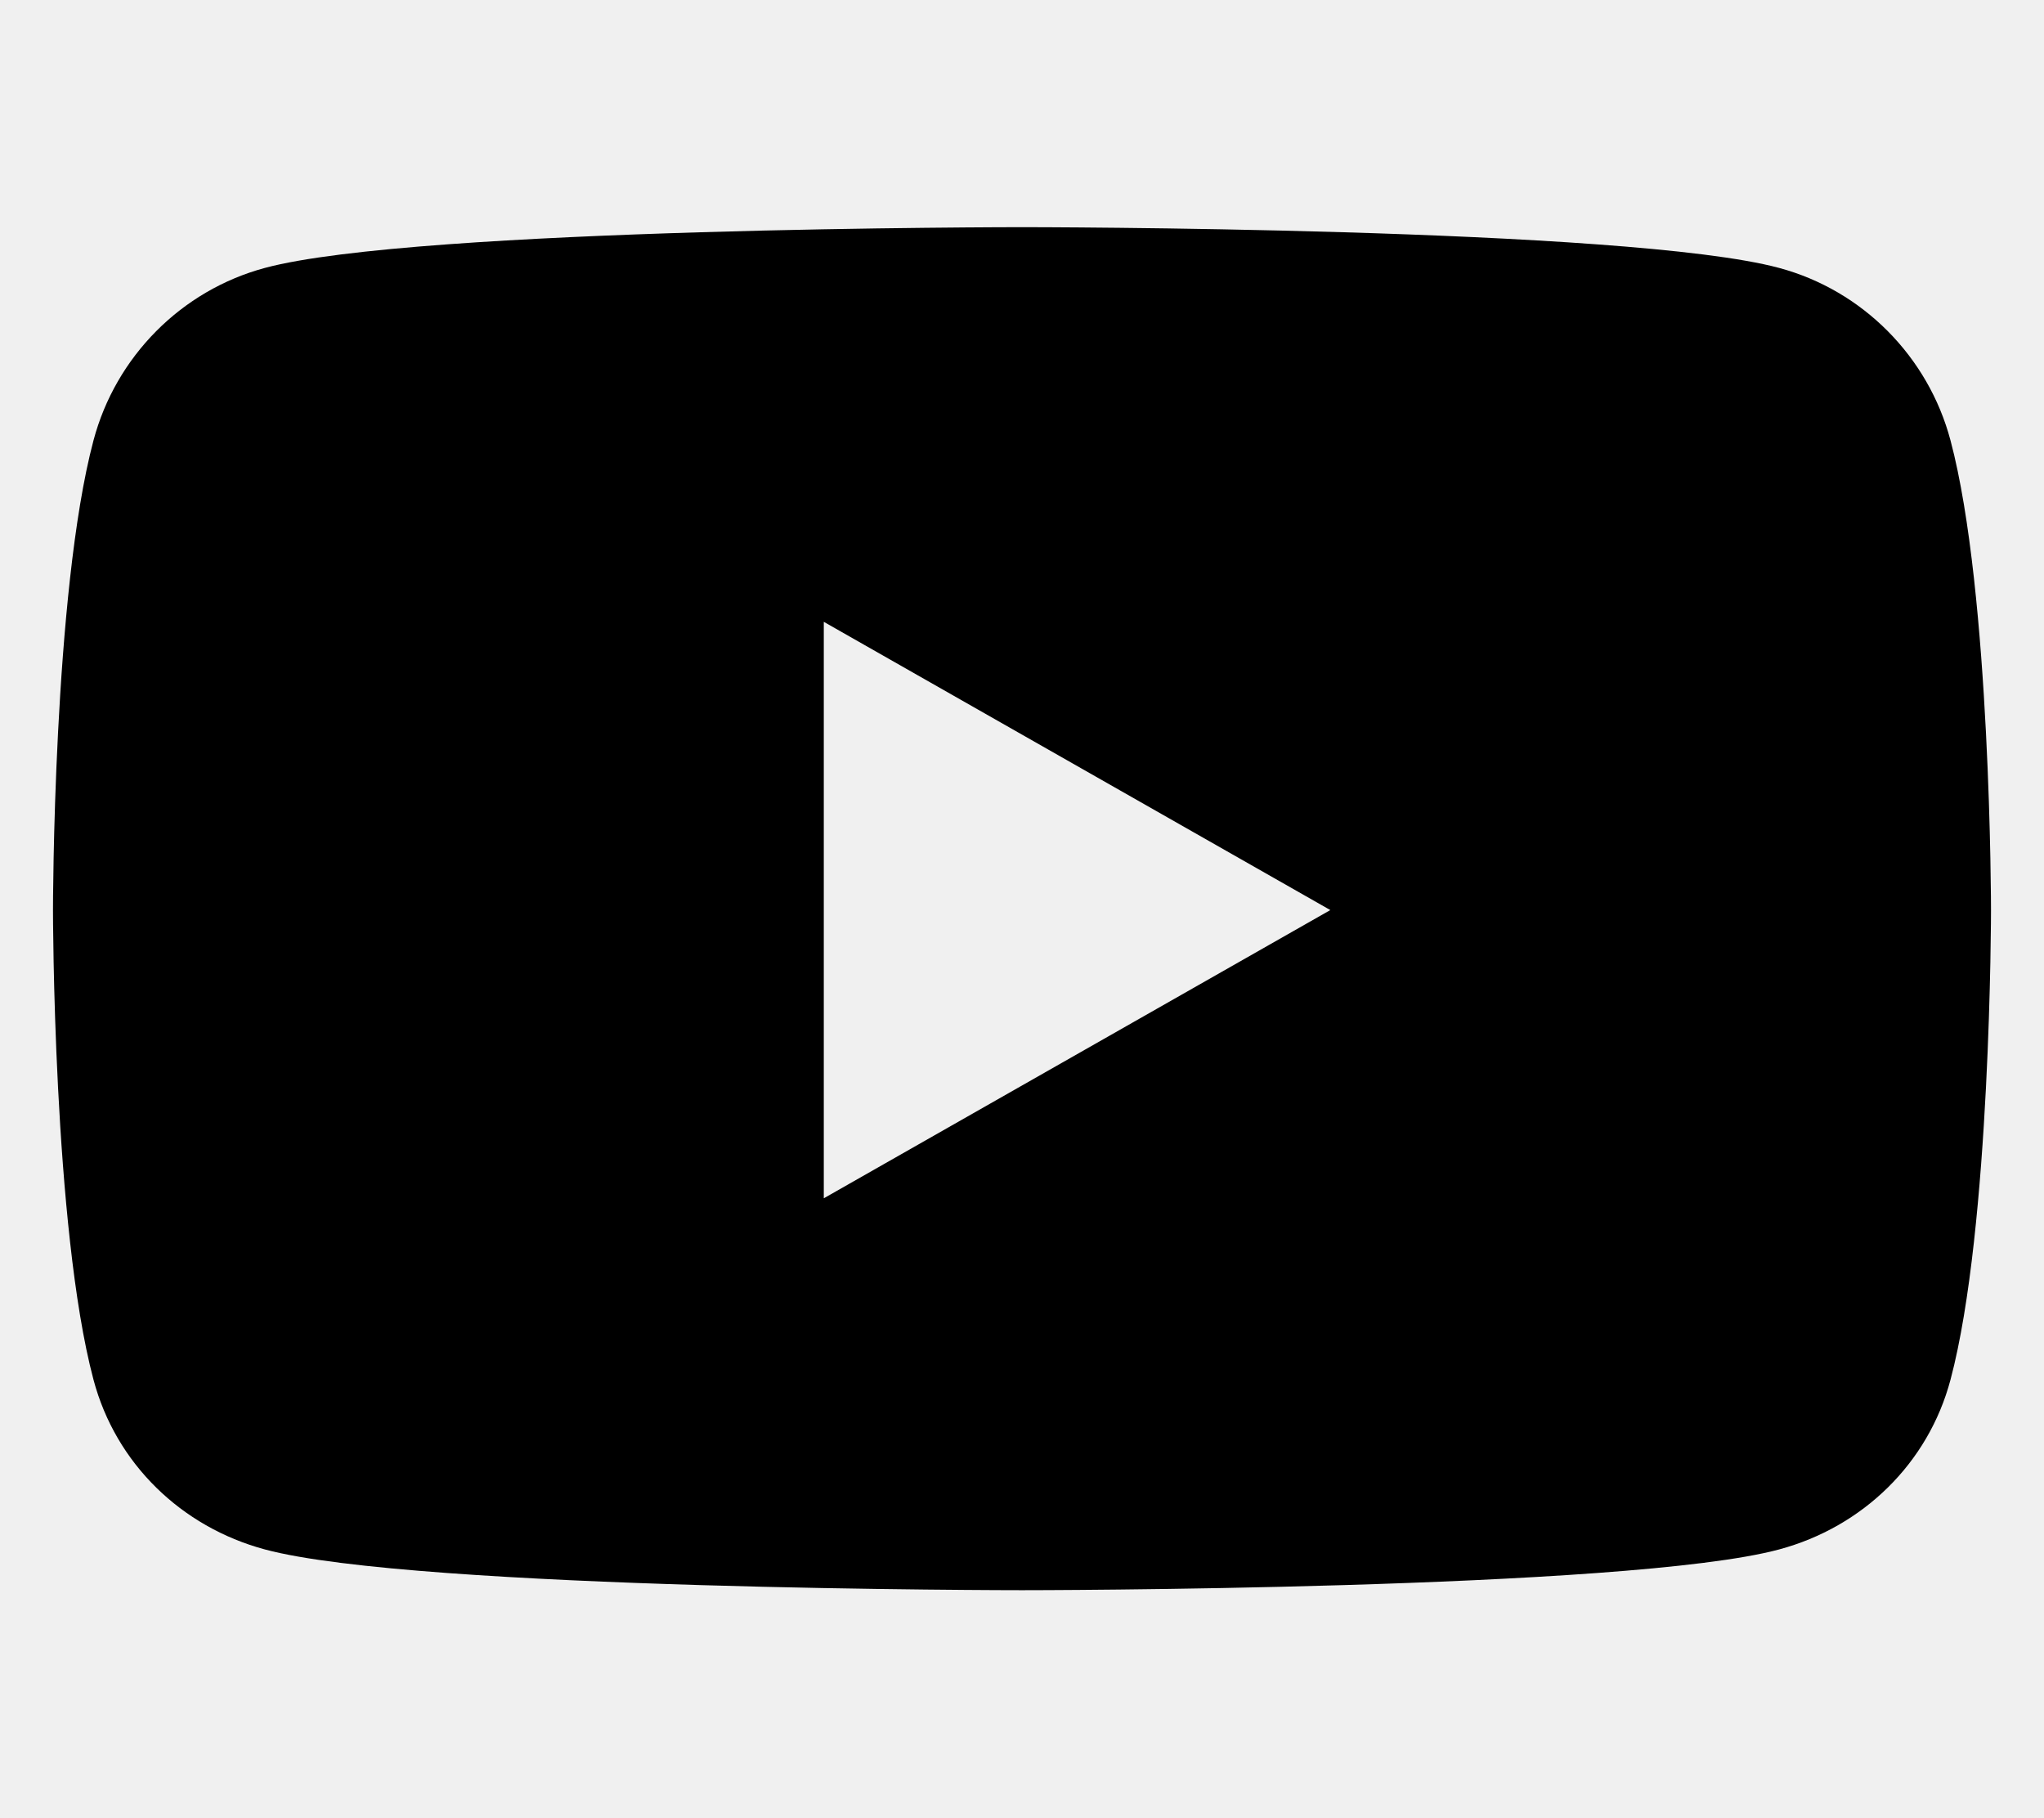
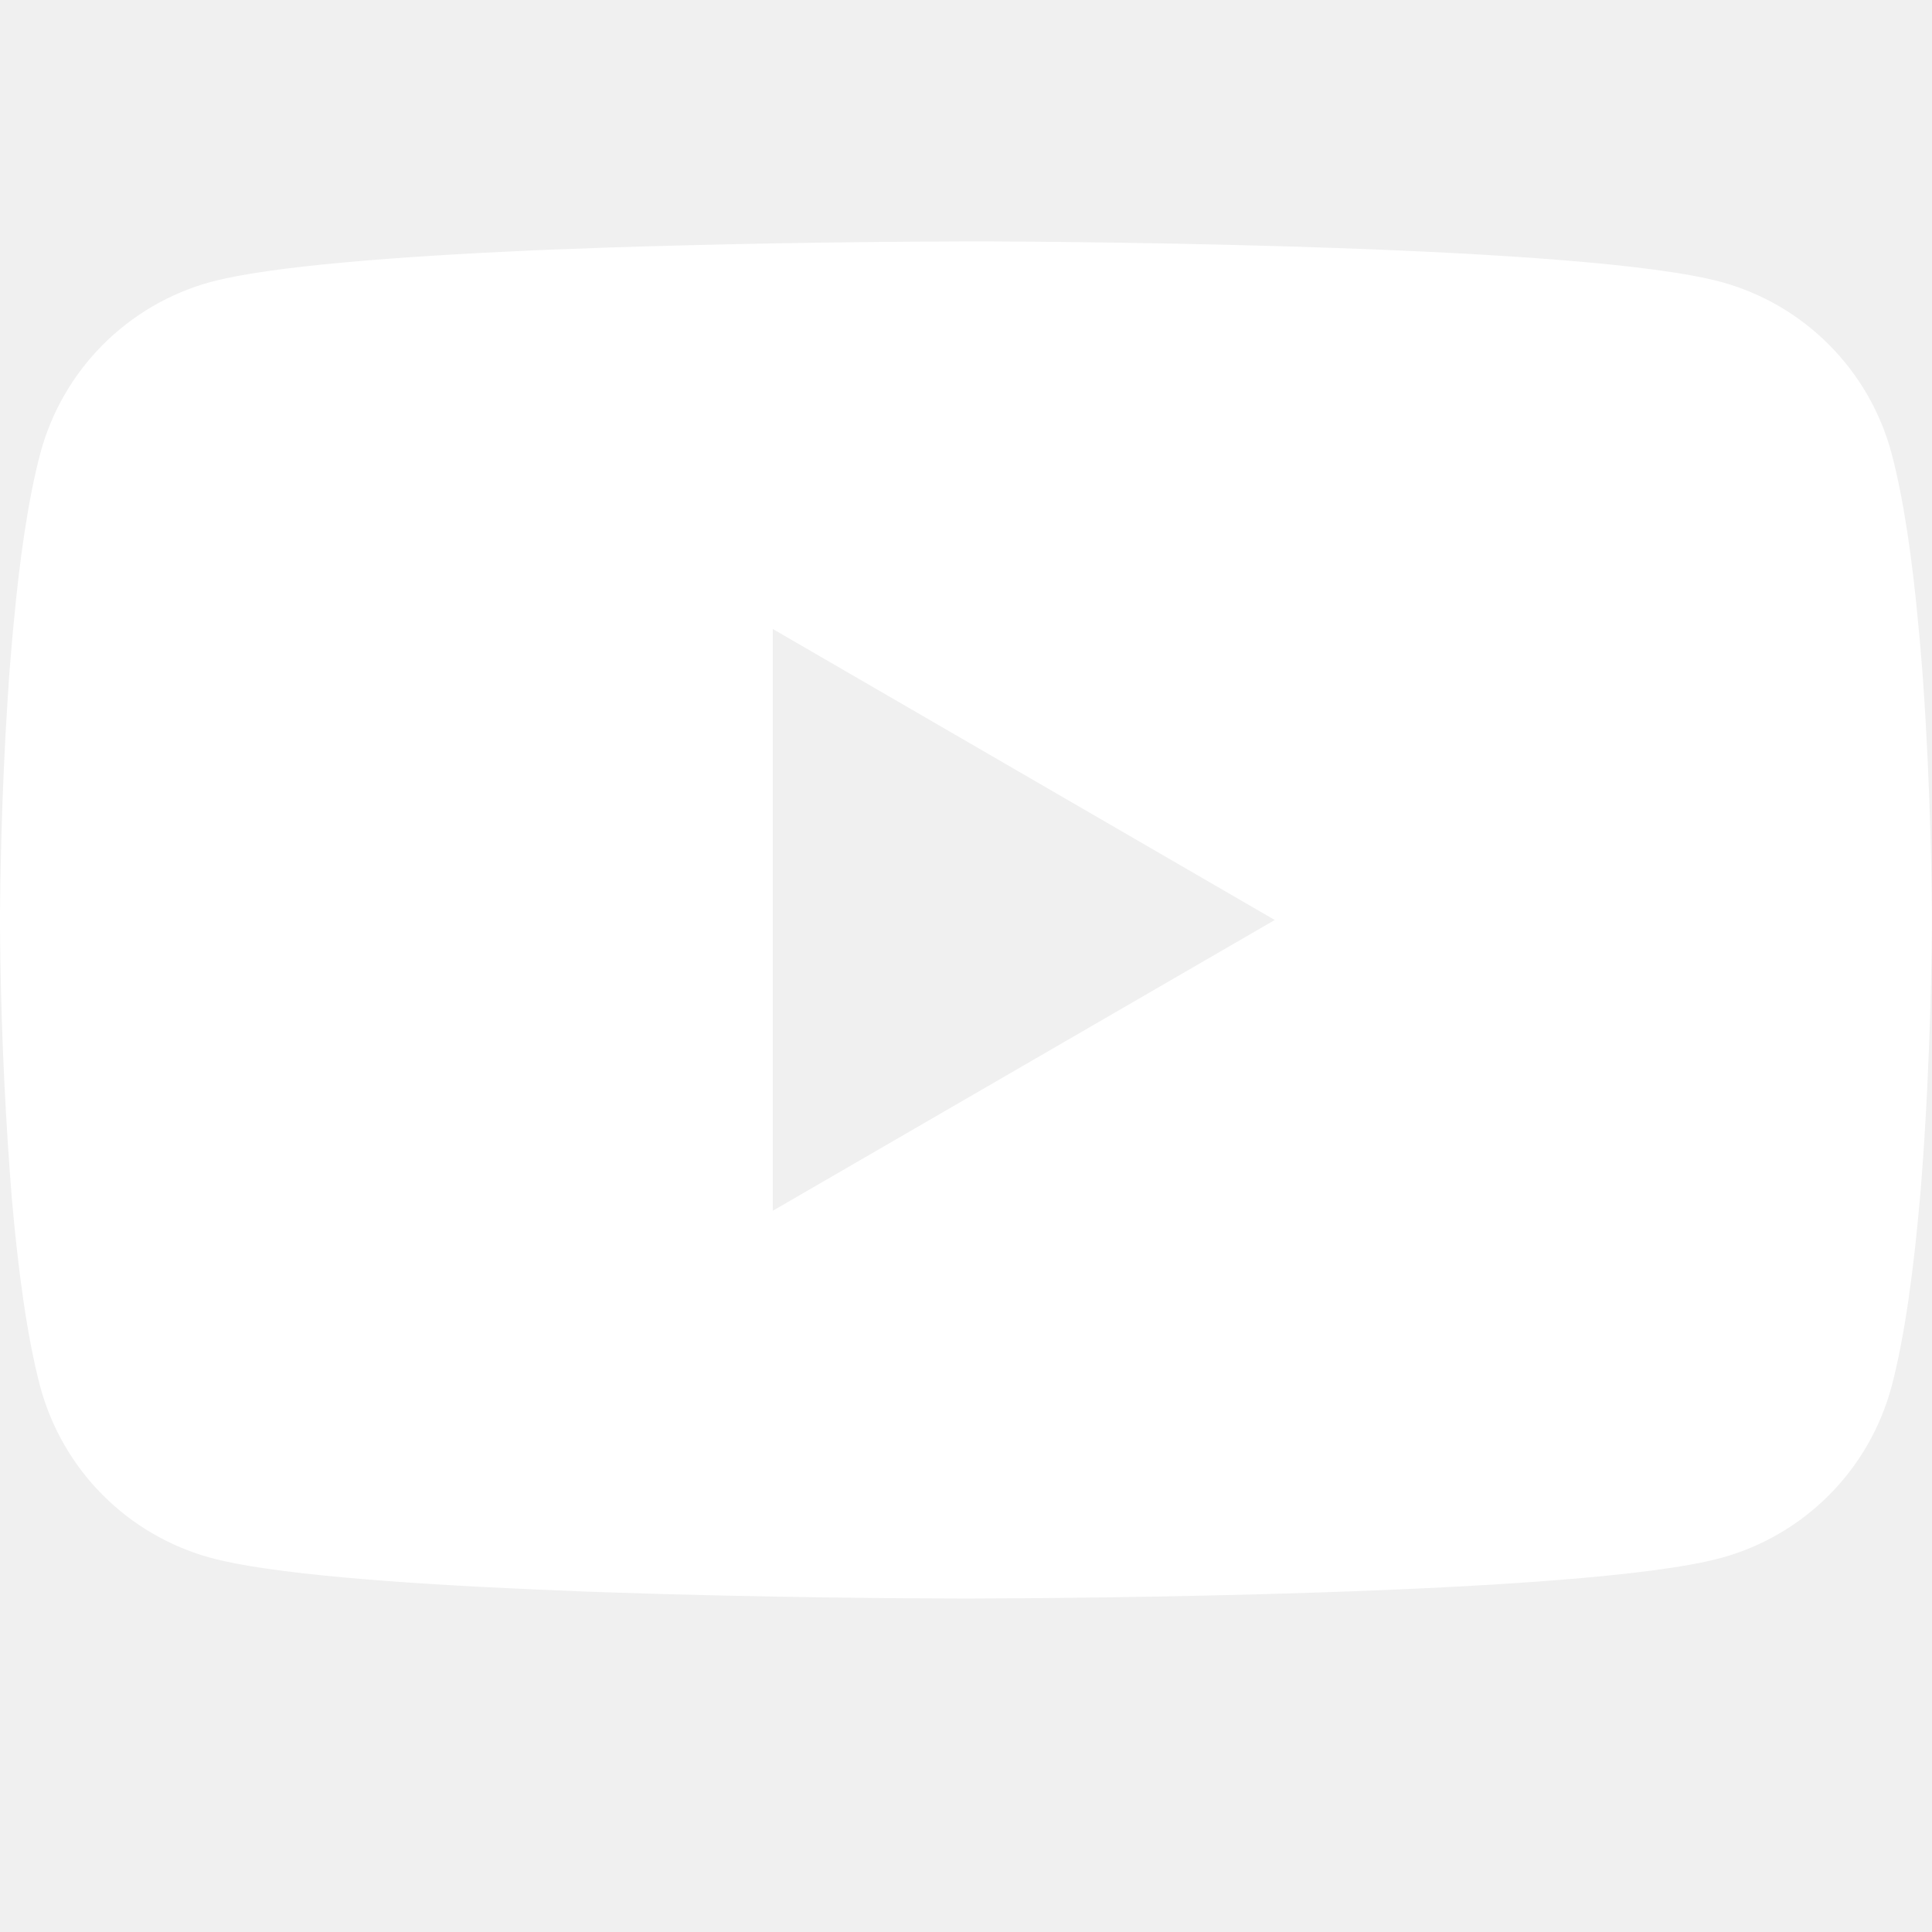
- <svg xmlns="http://www.w3.org/2000/svg" viewBox="0 0 576 512">
-   <path d="M549.655 124.083c-6.281-23.65-24.787-42.276-48.284-48.597C458.781 64 288 64 288 64S117.22 64 74.629 75.486c-23.497 6.322-42.003 24.947-48.284 48.597-11.412 42.867-11.412 132.305-11.412 132.305s0 89.438 11.412 132.305c6.281 23.65 24.787 41.5 48.284 47.821C117.22 448 288 448 288 448s170.78 0 213.371-11.486c23.497-6.321 42.003-24.171 48.284-47.821 11.412-42.867 11.412-132.305 11.412-132.305s0-89.438-11.412-132.305zm-317.51 213.508V175.185l142.739 81.205-142.739 81.201z" />
+ <svg xmlns="http://www.w3.org/2000/svg" width="19" height="19" fill="#ffffff" class="bi bi-youtube" viewBox="0 0 16 16">
+   <path d="M8.051 1.999h.089c.822.003 4.987.033 6.11.335a2.01 2.01 0 0 1 1.415 1.42c.101.38.172.883.22 1.402l.01.104.022.26.008.104c.065.914.073 1.77.074 1.957v.075c-.001.194-.01 1.108-.082 2.06l-.008.105-.009.104c-.05.572-.124 1.14-.235 1.558a2.01 2.01 0 0 1-1.415 1.42c-1.16.312-5.569.334-6.18.335h-.142c-.309 0-1.587-.006-2.927-.052l-.17-.006-.087-.004-.171-.007-.171-.007c-1.11-.049-2.167-.128-2.654-.26a2.01 2.01 0 0 1-1.415-1.419c-.111-.417-.185-.986-.235-1.558L.09 9.82l-.008-.104A31 31 0 0 1 0 7.68v-.123c.002-.215.01-.958.064-1.778l.007-.103.003-.052.008-.104.022-.26.01-.104c.048-.519.119-1.023.22-1.402a2.01 2.01 0 0 1 1.415-1.42c.487-.13 1.544-.21 2.654-.26l.17-.007.172-.006.086-.003.171-.007A100 100 0 0 1 7.858 2zM6.4 5.209v4.818l4.157-2.408z" />
</svg>
